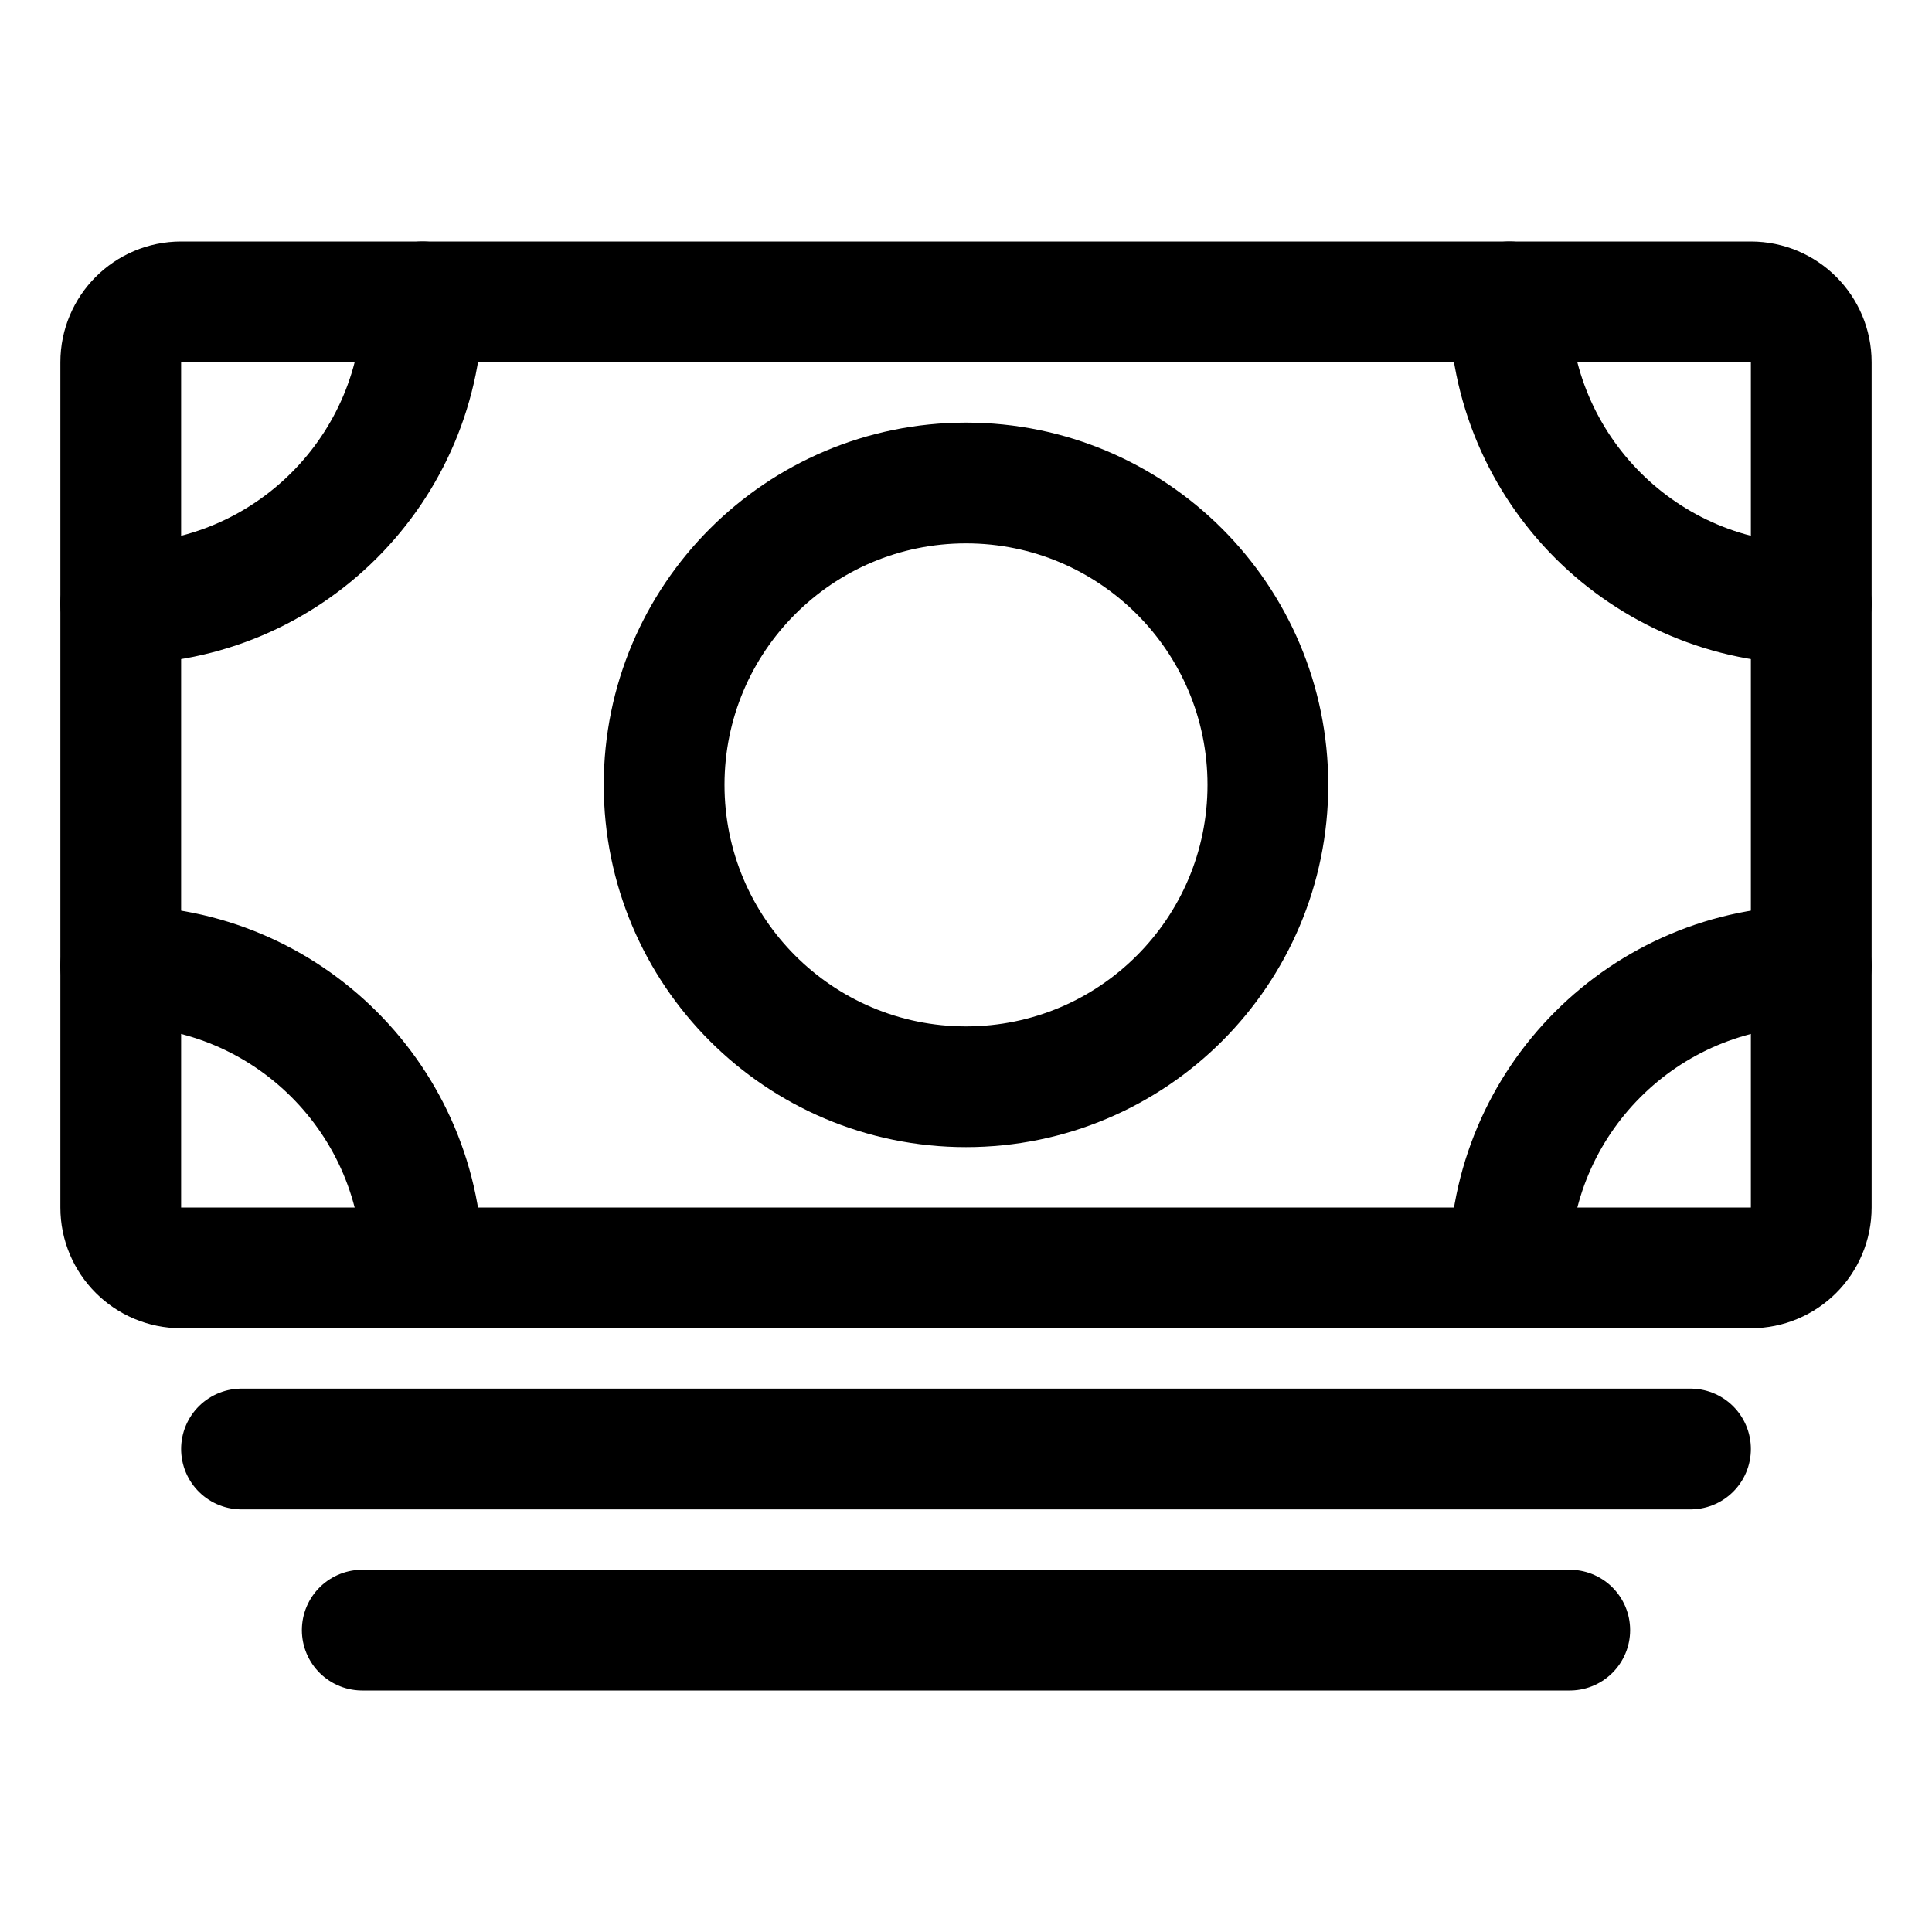
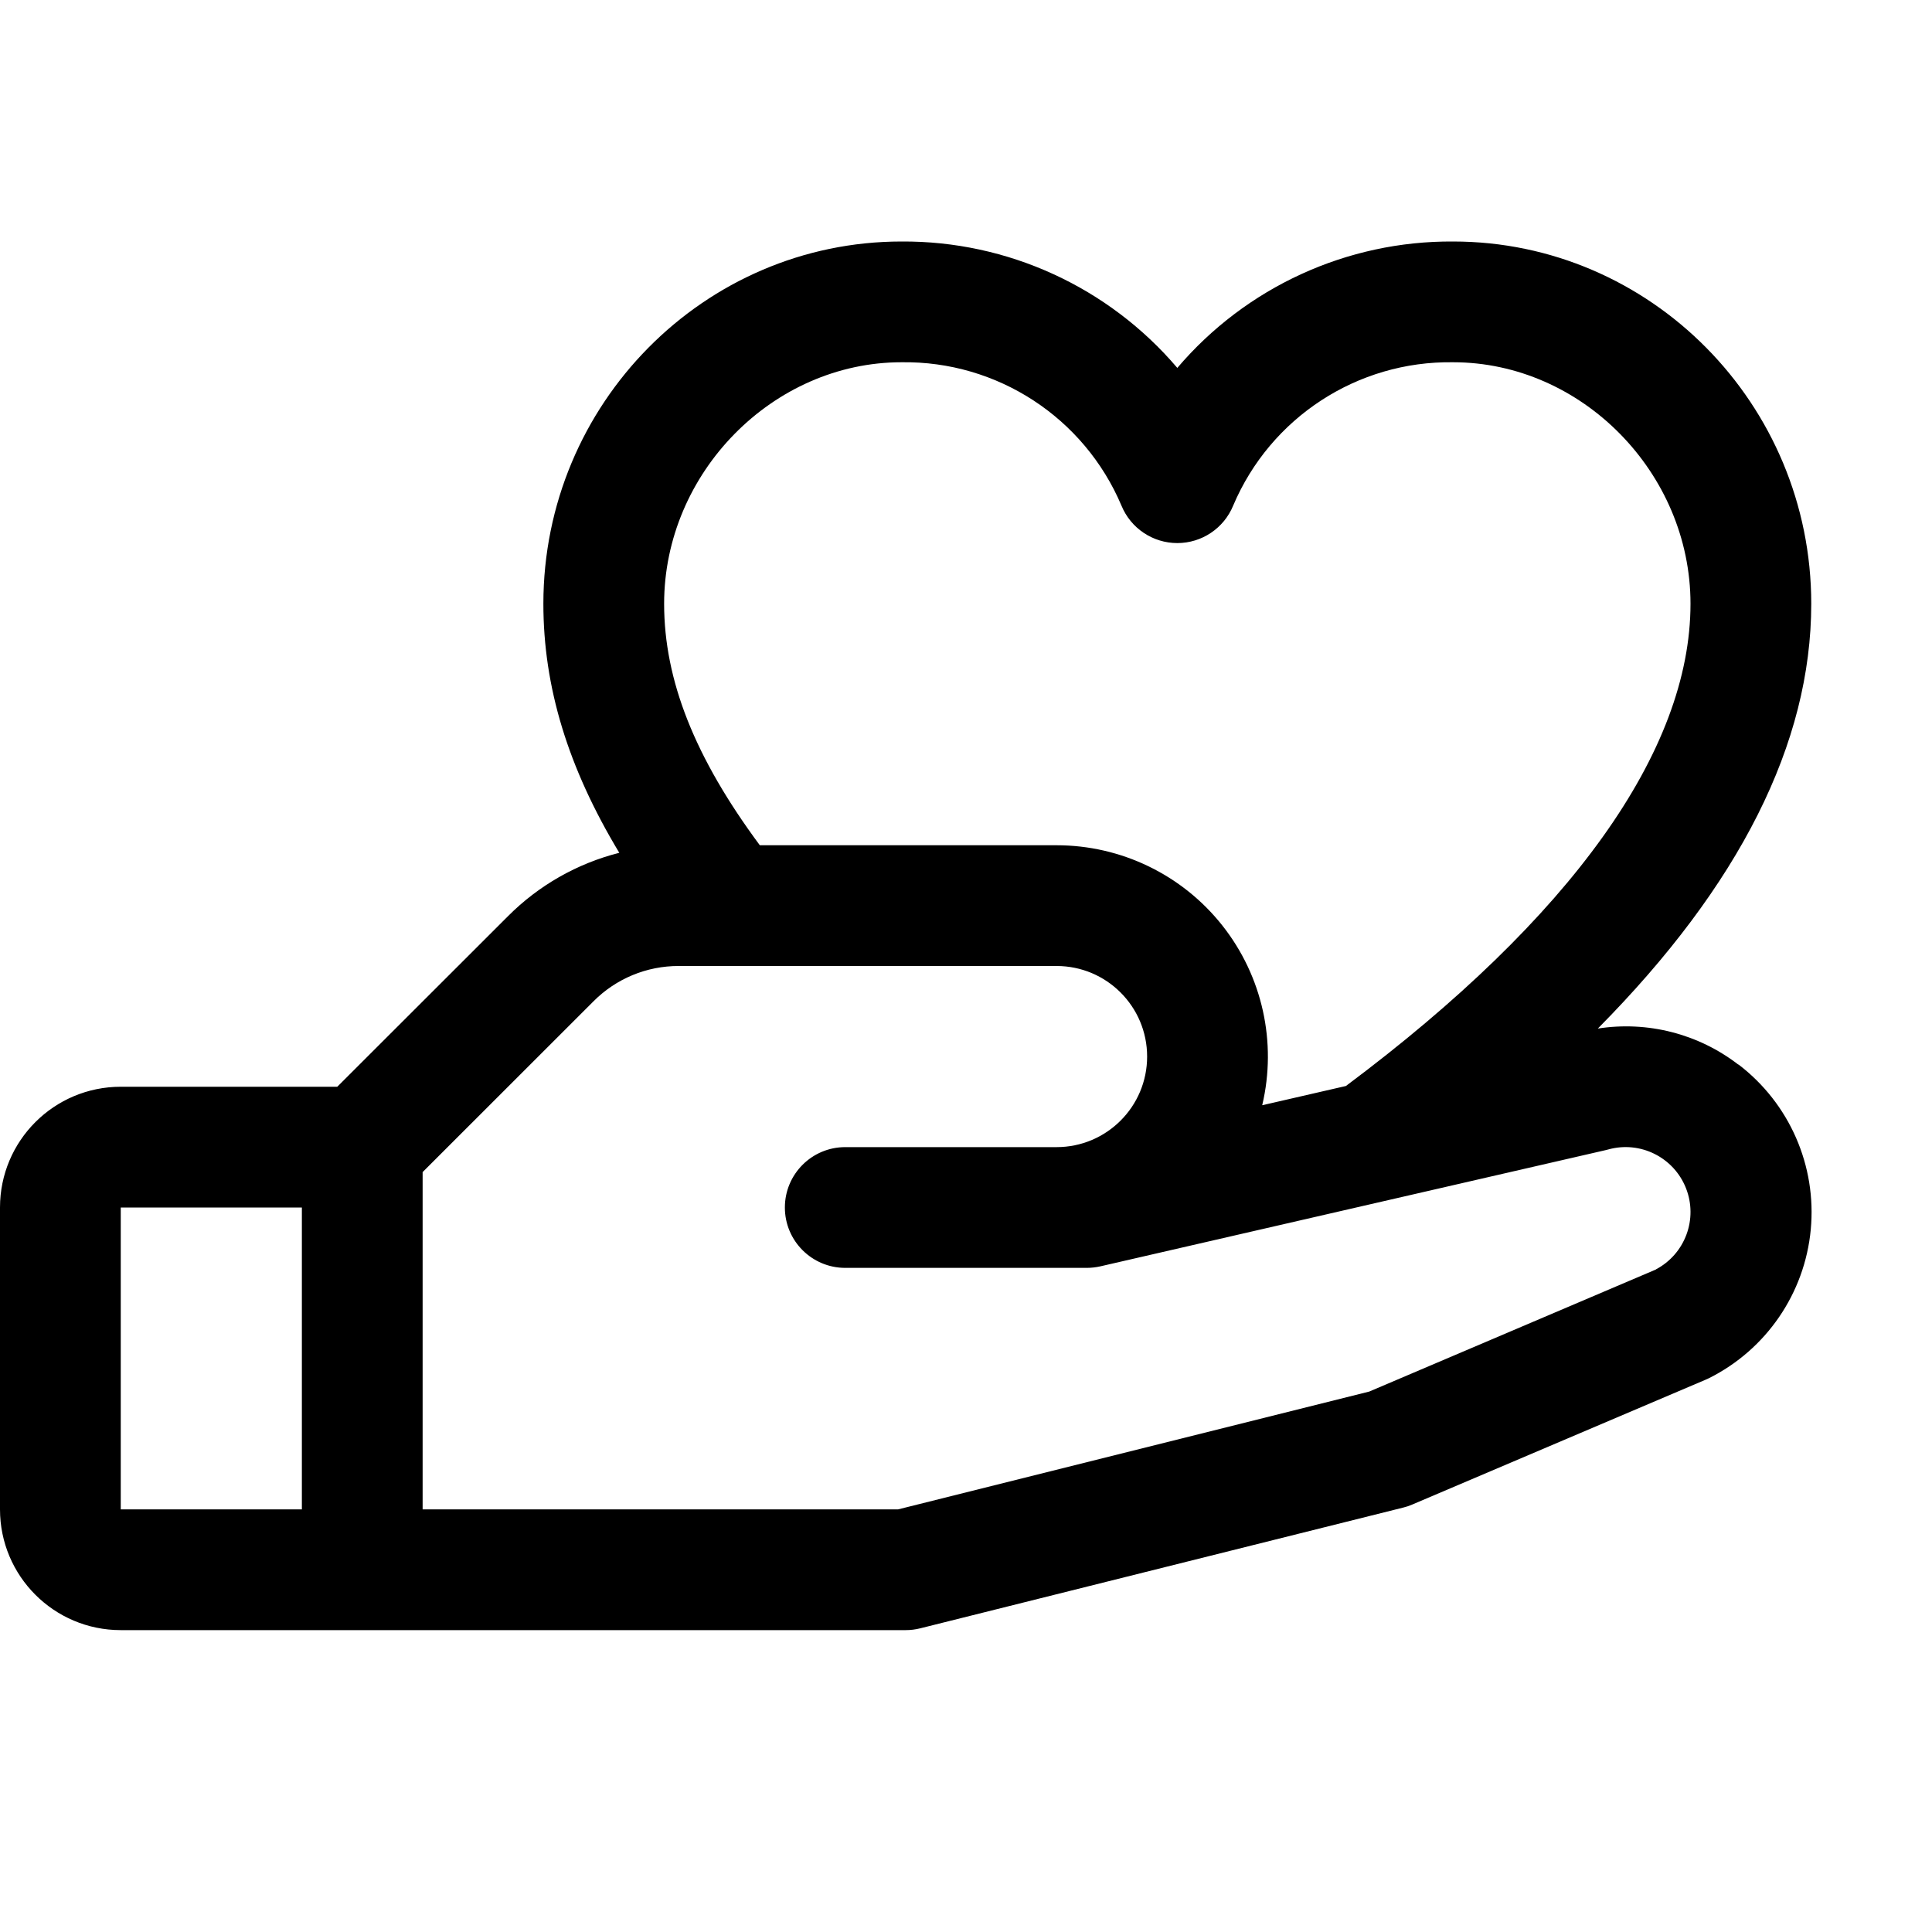
- <svg xmlns="http://www.w3.org/2000/svg" width="32" height="32" viewBox="0 0 512 512">
-   <rect width="448" height="256" x="32" y="80" fill="none" stroke="currentColor" stroke-linejoin="round" stroke-width="32" rx="16" ry="16" transform="rotate(180 256 208)" />
-   <path fill="none" stroke="currentColor" stroke-linecap="round" stroke-linejoin="round" stroke-width="32" d="M64 384h384M96 432h320" />
-   <circle cx="256" cy="208" r="80" fill="none" stroke="currentColor" stroke-linecap="round" stroke-linejoin="round" stroke-width="32" />
-   <path fill="none" stroke="currentColor" stroke-linecap="round" stroke-linejoin="round" stroke-width="32" d="M480 160a80 80 0 0 1-80-80M32 160a80 80 0 0 0 80-80m368 176a80 80 0 0 0-80 80M32 256a80 80 0 0 1 80 80" />
+ <svg xmlns="http://www.w3.org/2000/svg" width="32" height="32" viewBox="0 0 256 256">
+   <path fill="currentColor" d="M230.33 141.06a24.34 24.34 0 0 0-18.61-4.77C230.5 117.33 240 98.48 240 80c0-26.47-21.29-48-47.46-48A47.58 47.58 0 0 0 156 48.75A47.58 47.58 0 0 0 119.46 32C93.29 32 72 53.53 72 80c0 11 3.24 21.69 10.06 33a31.87 31.87 0 0 0-14.75 8.4L44.69 144H16a16 16 0 0 0-16 16v40a16 16 0 0 0 16 16h104a7.93 7.93 0 0 0 1.94-.24l64-16a6.94 6.94 0 0 0 1.19-.4L226 182.82l.44-.2a24.6 24.6 0 0 0 3.93-41.56ZM119.46 48a31.15 31.15 0 0 1 29.14 19a8 8 0 0 0 14.8 0a31.15 31.15 0 0 1 29.14-19C209.59 48 224 62.65 224 80c0 19.51-15.79 41.58-45.66 63.9l-11.09 2.55A28 28 0 0 0 140 112h-39.32C92.05 100.36 88 90.12 88 80c0-17.35 14.41-32 31.46-32ZM16 160h24v40H16Zm203.43 8.21l-38 16.18L119 200H56v-44.69l22.63-22.62A15.86 15.86 0 0 1 89.94 128H140a12 12 0 0 1 0 24h-28a8 8 0 0 0 0 16h32a8.32 8.32 0 0 0 1.79-.2l67-15.41l.31-.08a8.6 8.6 0 0 1 6.3 15.9Z" />
</svg>
